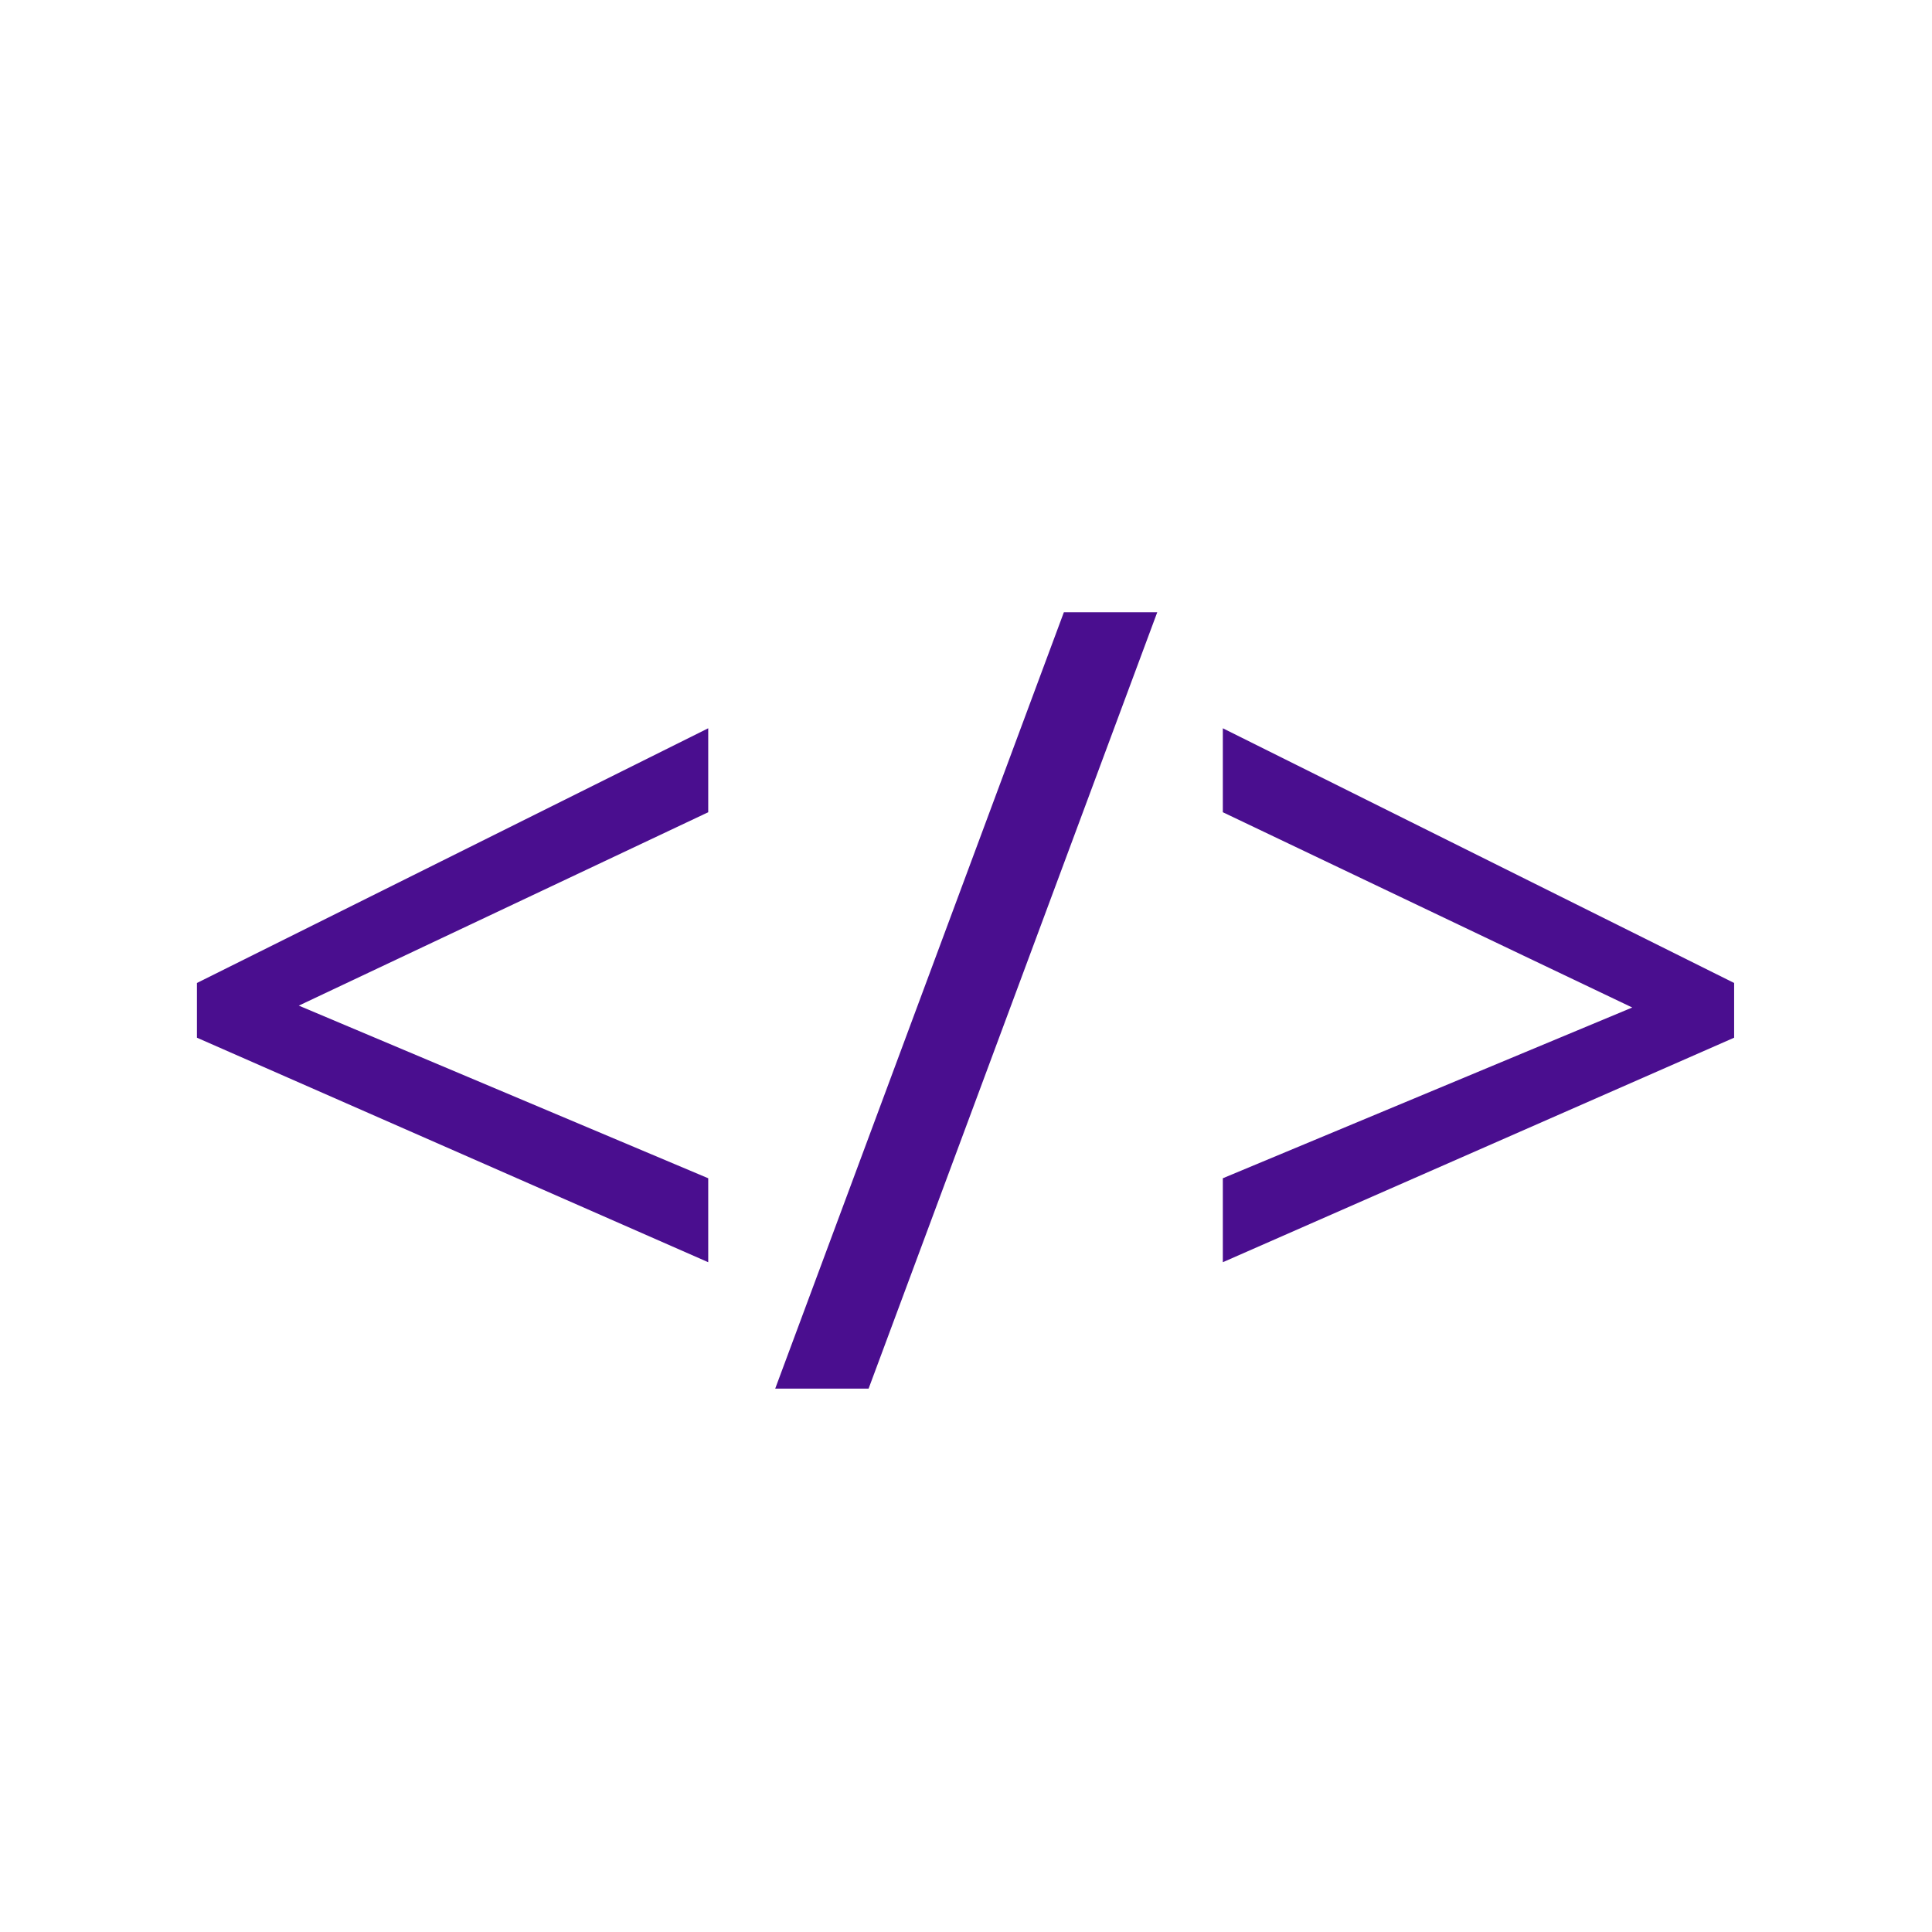
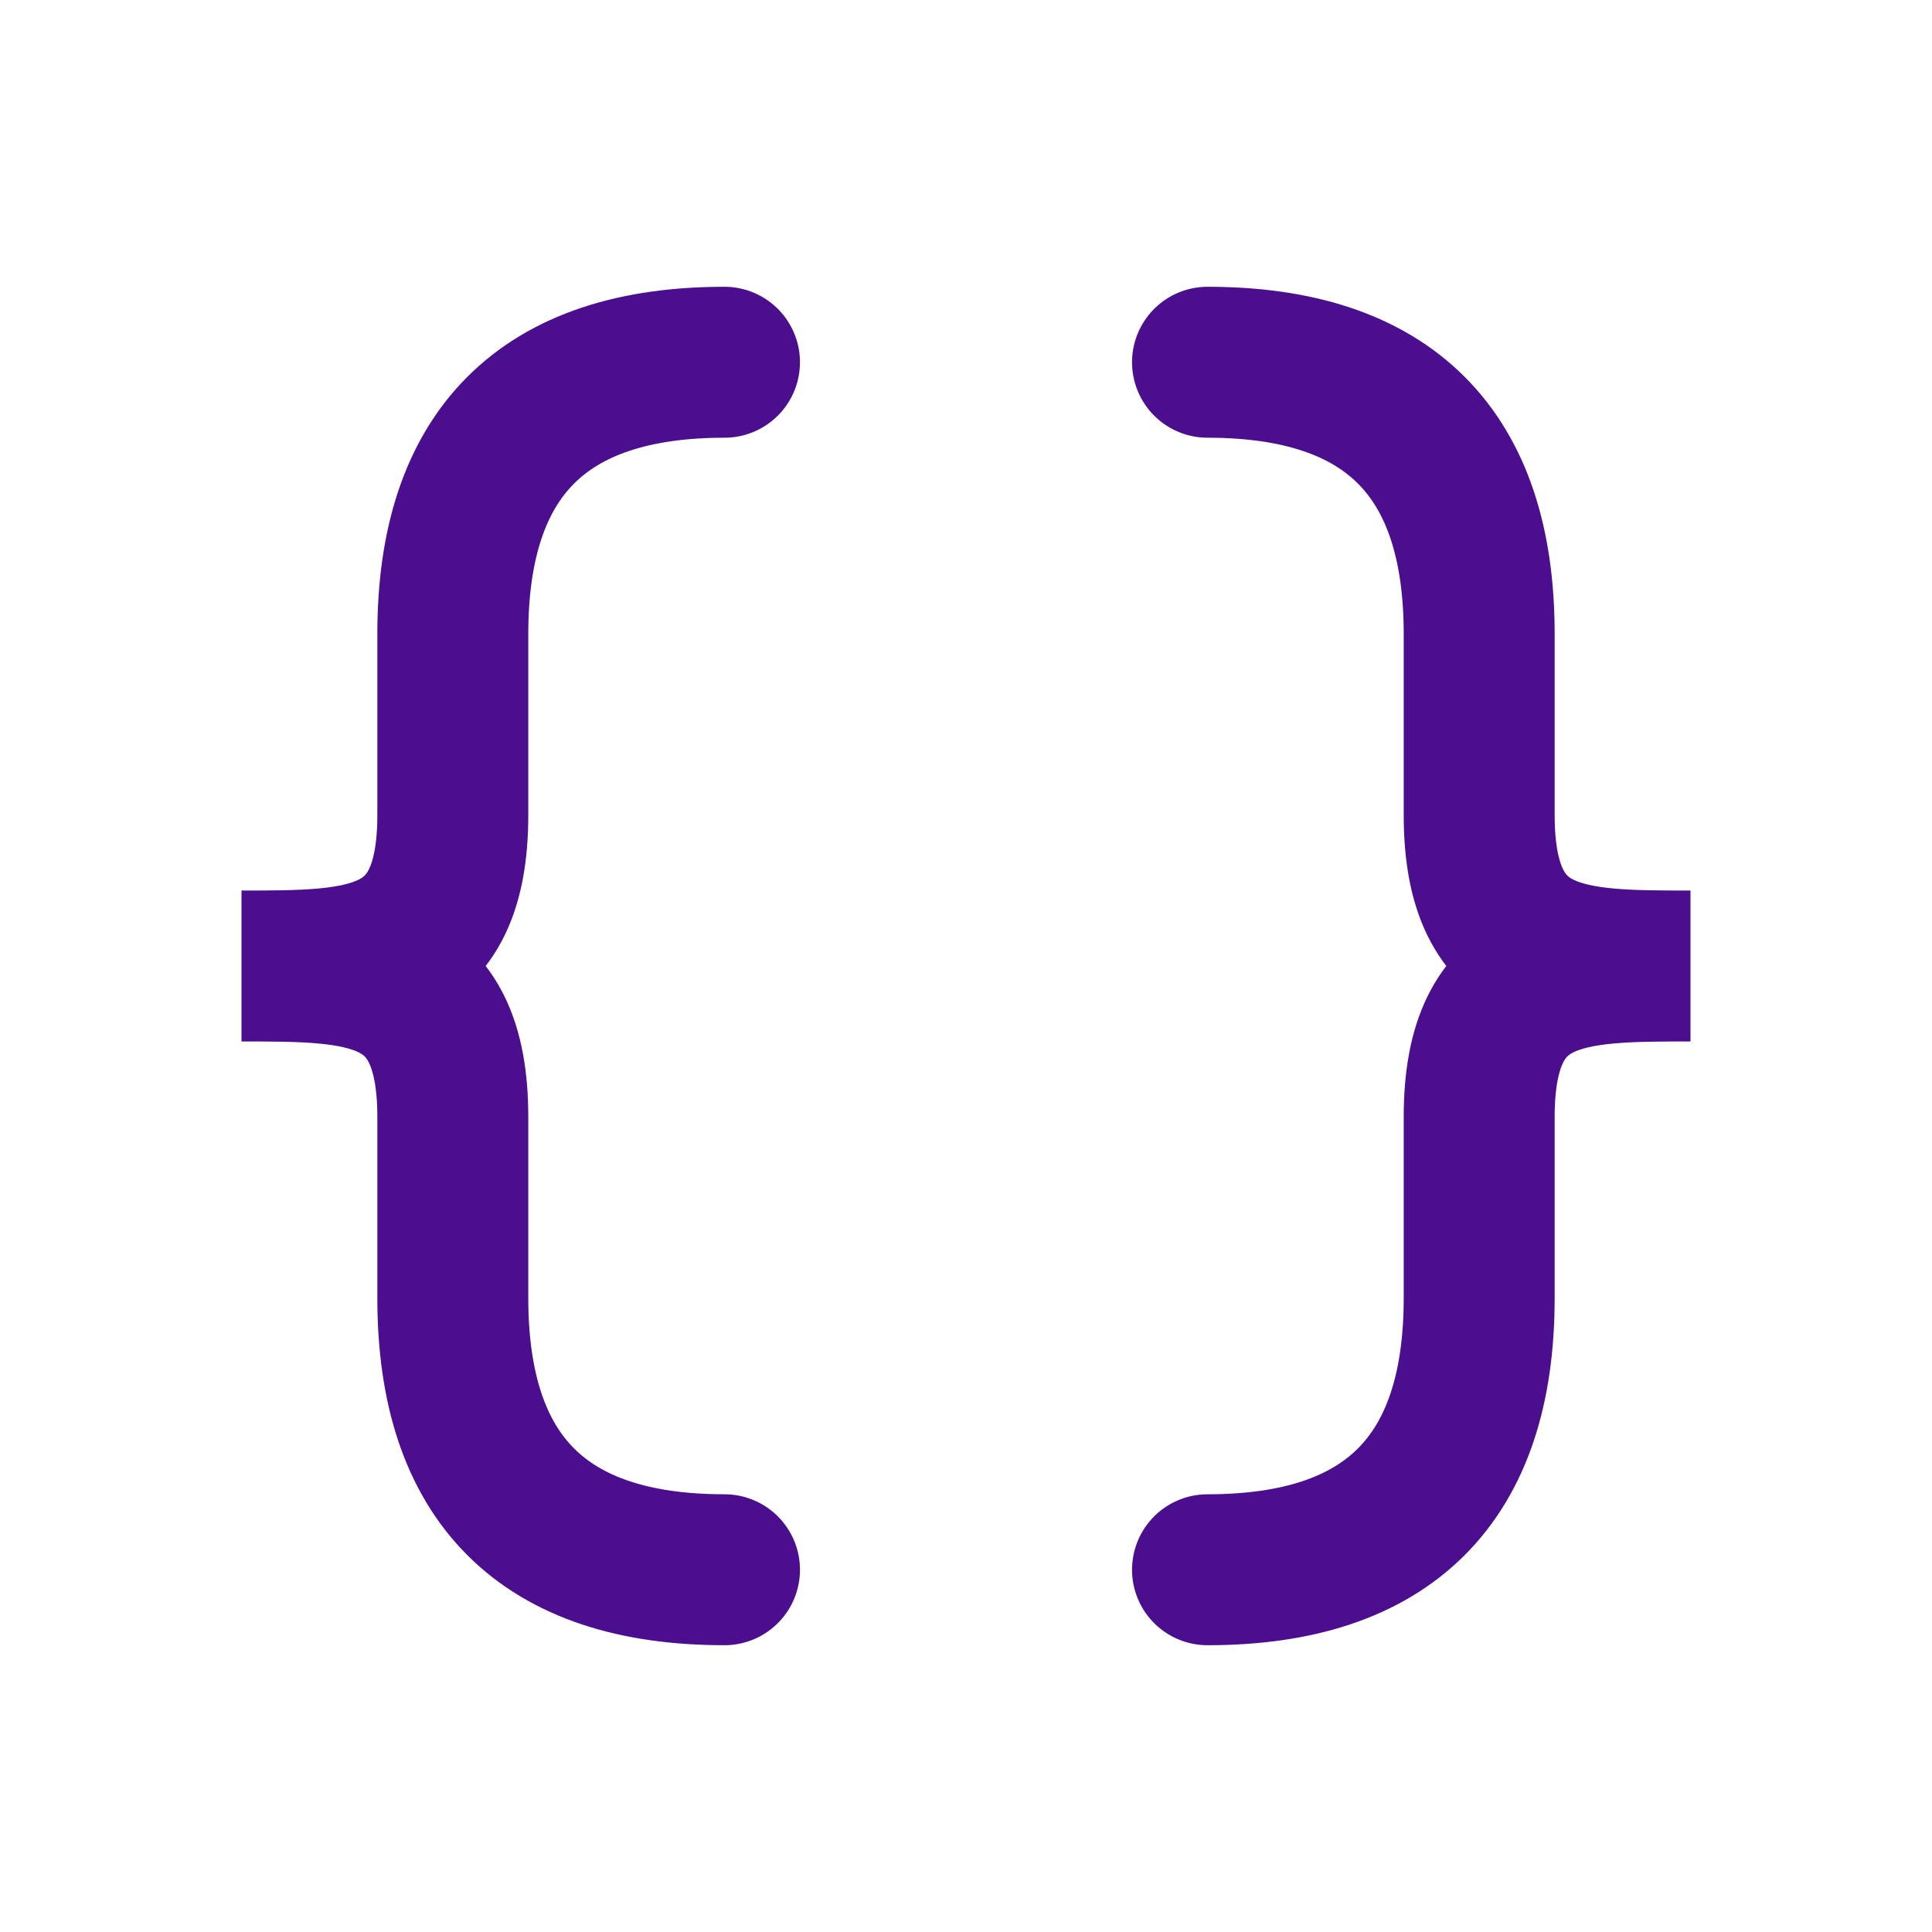
<svg xmlns="http://www.w3.org/2000/svg" viewBox="0 0 32 32">
-   <text x="16" y="23" text-anchor="middle" font-family="system-ui,sans-serif" font-size="18" font-weight="300" fill="#4A0E8F">&lt;/&gt;</text>
+   <path d="M12 6 C9 6 7.5 7.5 7.5 10.5 L7.5 13.5 C7.5 16 6 16 4 16 C6 16 7.5 16 7.5 18.5 L7.5 21.5 C7.5 24.5 9 26 12 26" fill="none" stroke="#4A0E8F" stroke-width="2.5" stroke-linecap="round" />
+   <path d="M20 6 C23 6 24.5 7.5 24.5 10.5 L24.5 13.5 C24.5 16 26 16 28 16 C26 16 24.5 16 24.5 18.5 L24.5 21.5 C24.5 24.5 23 26 20 26" fill="none" stroke="#4A0E8F" stroke-width="2.5" stroke-linecap="round" />
</svg>
